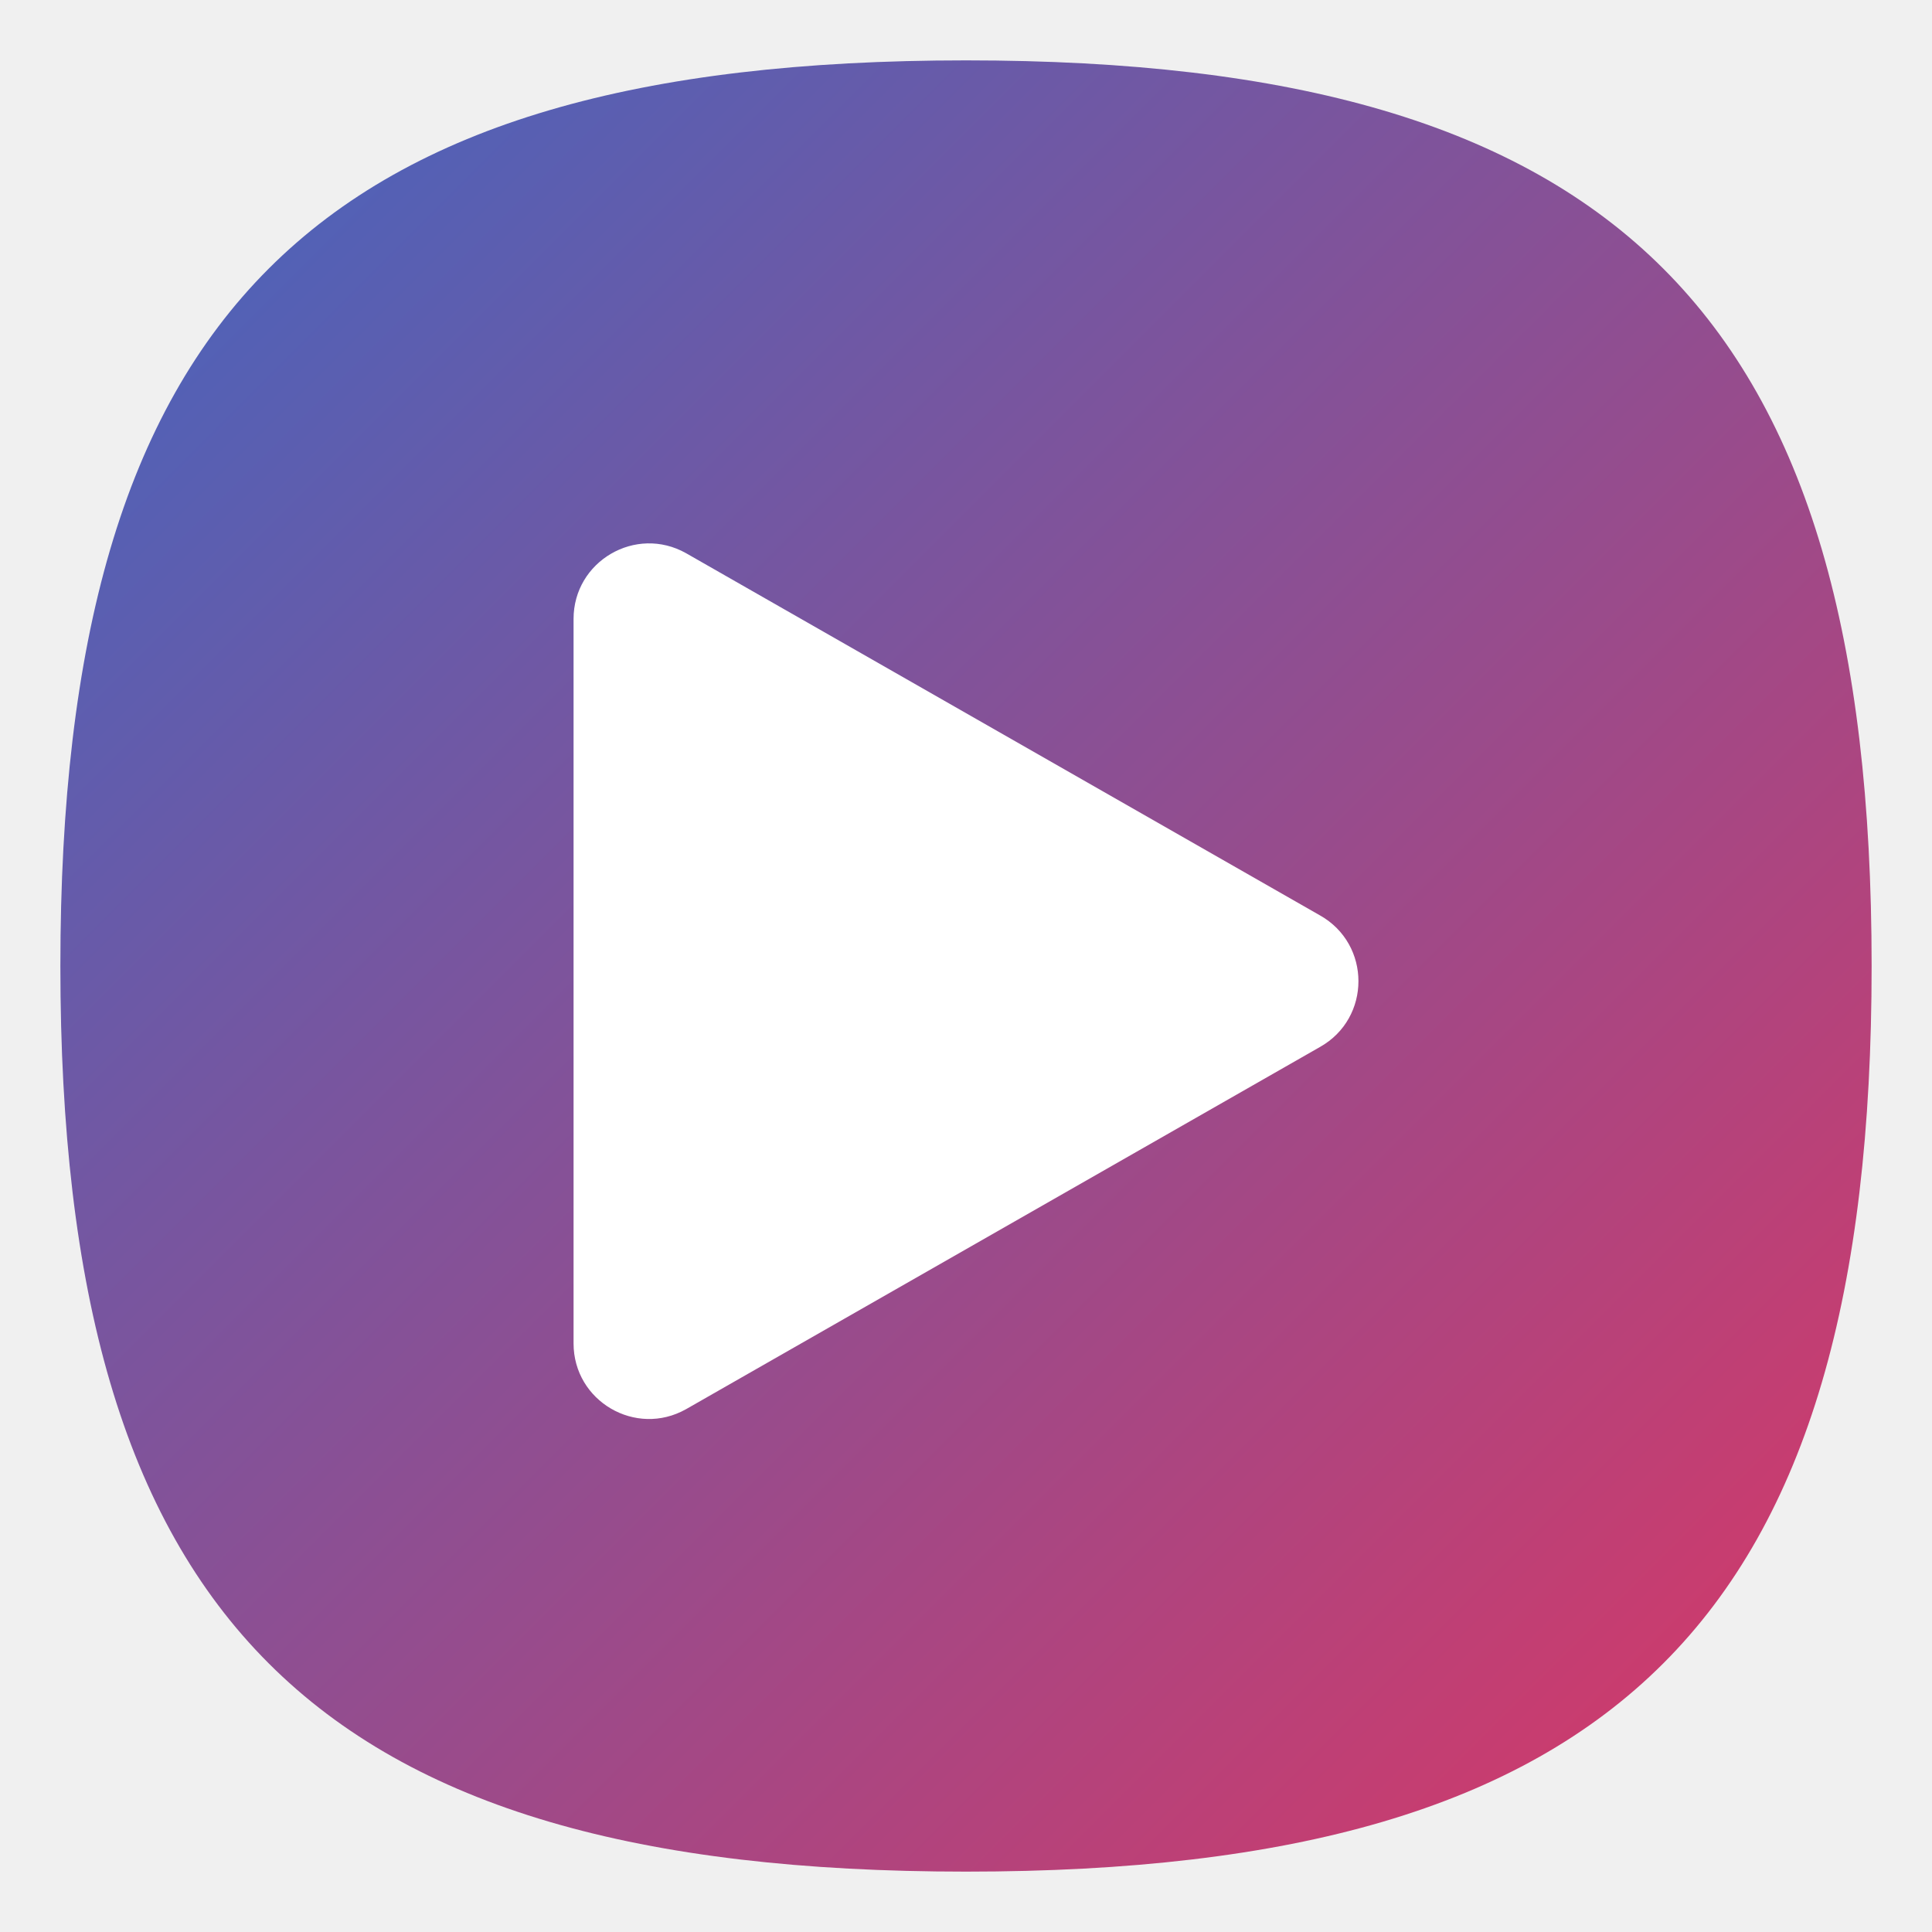
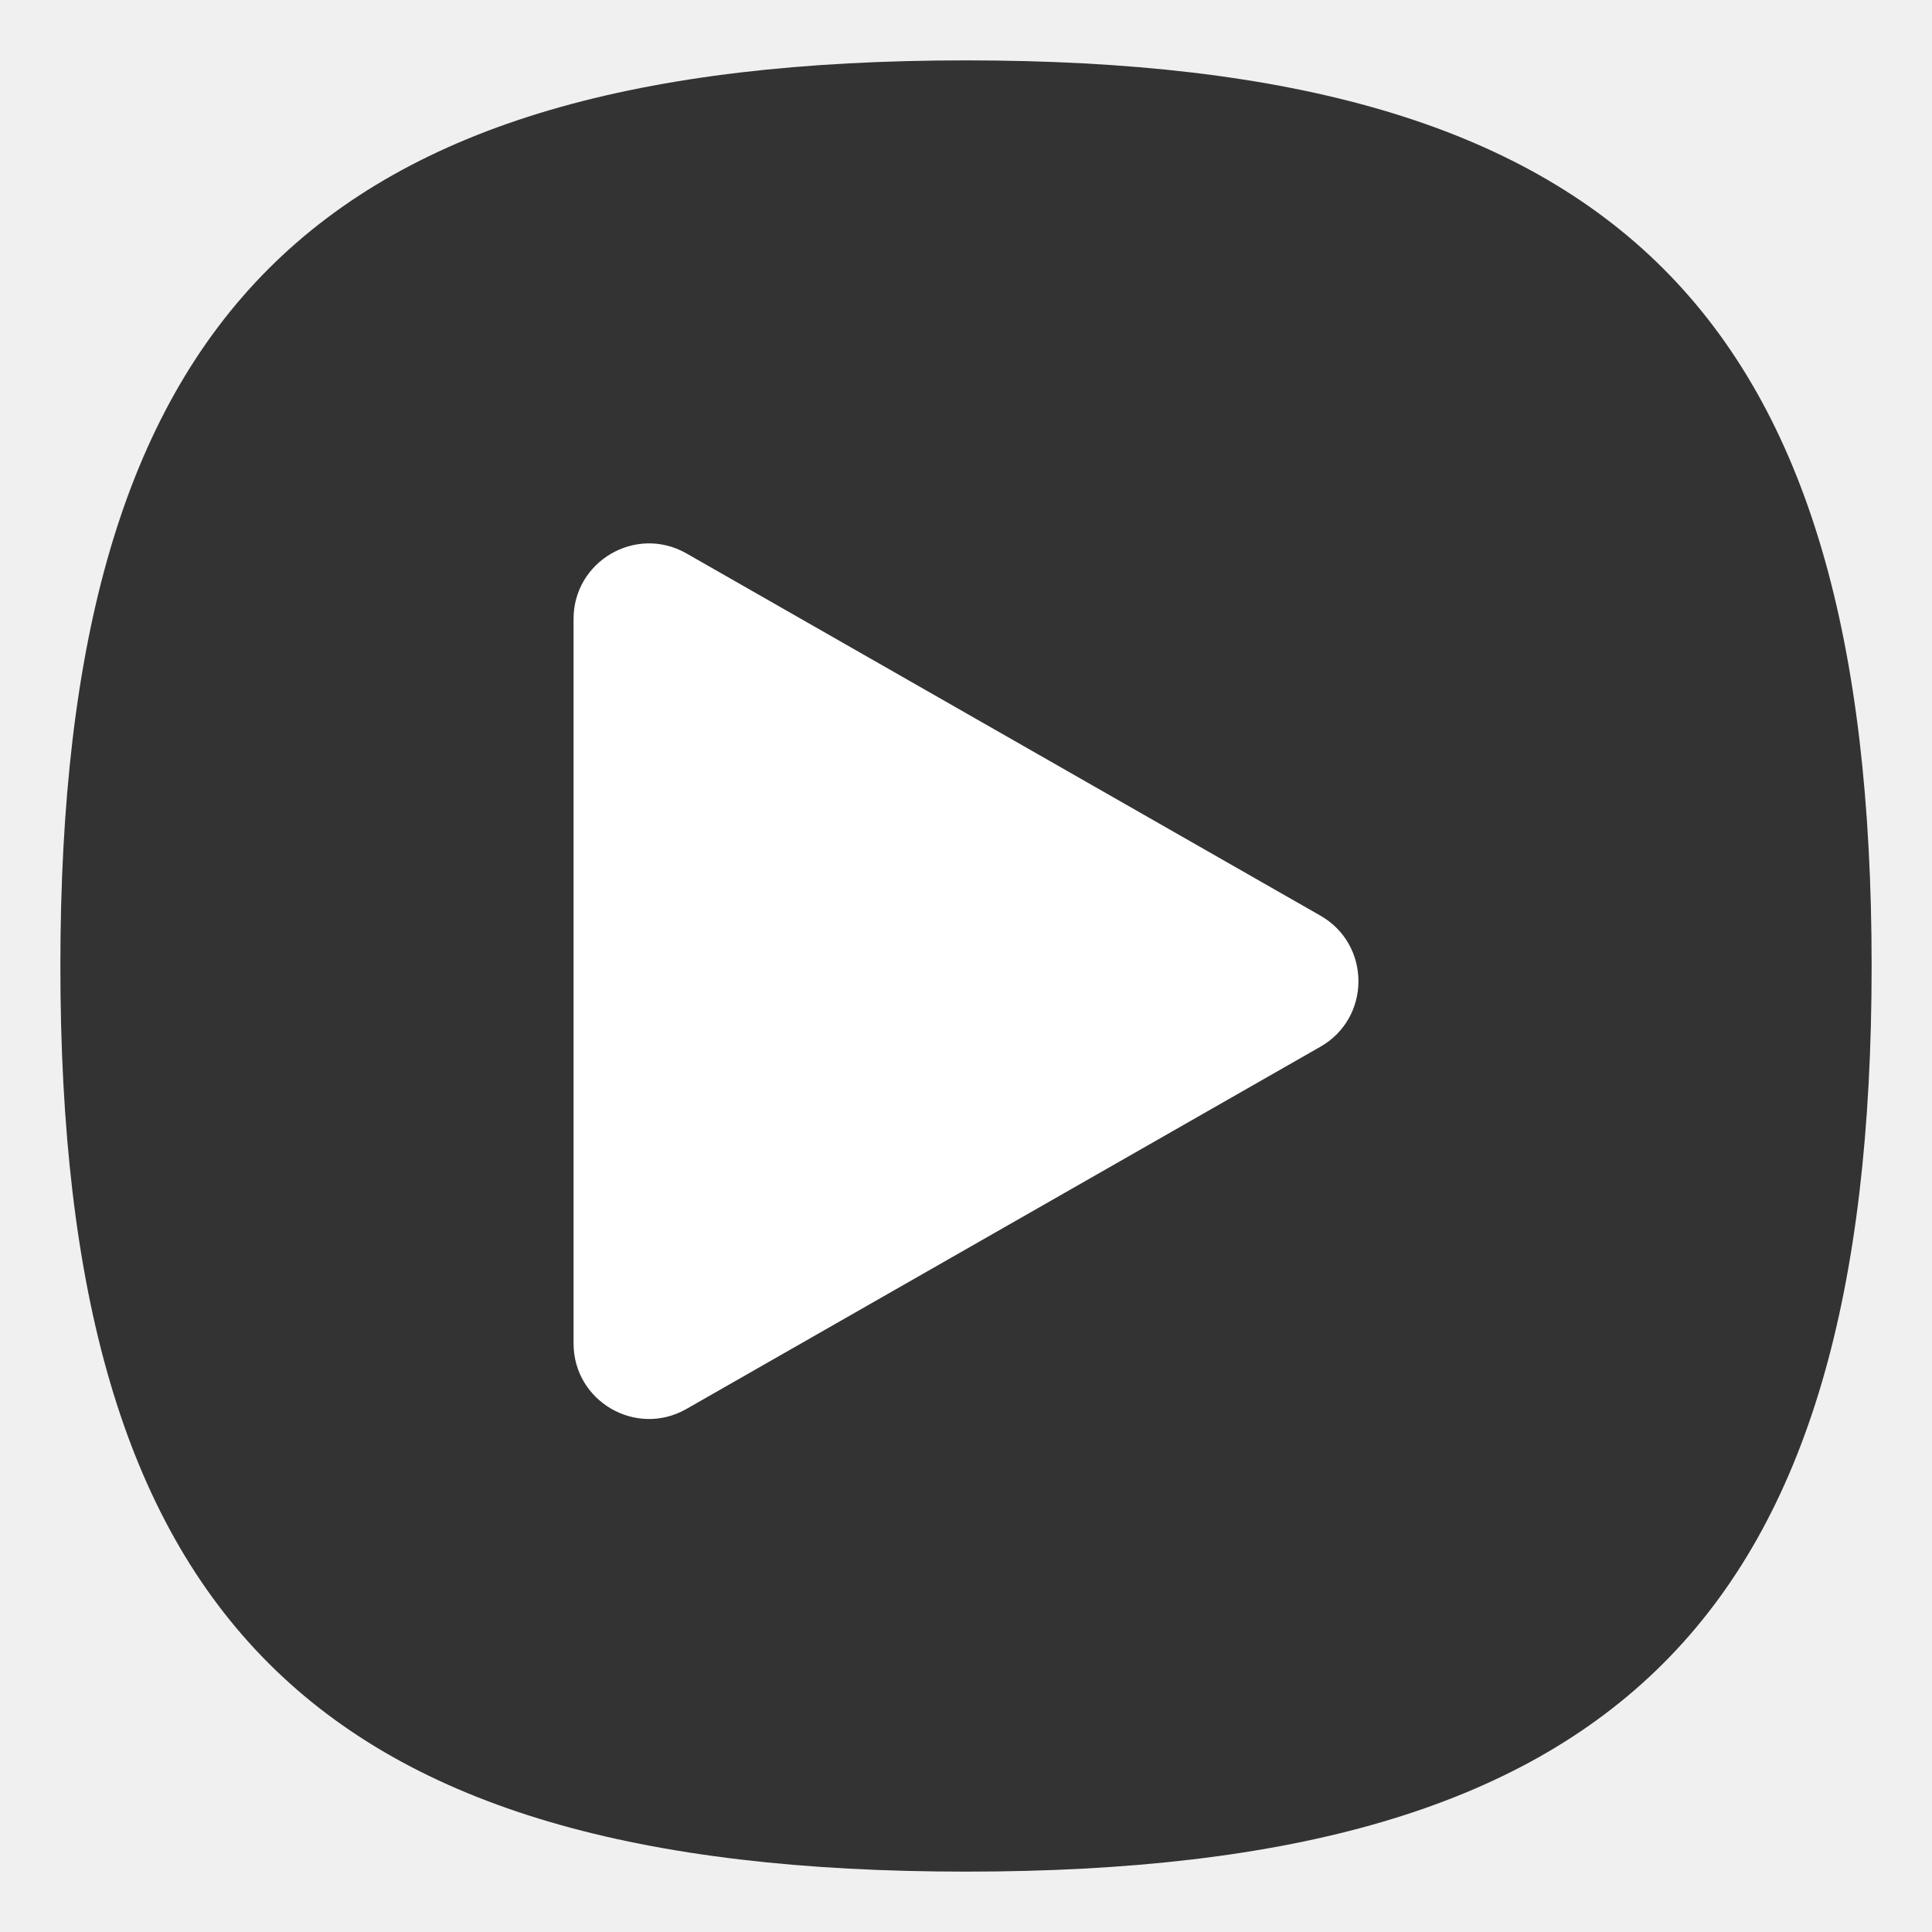
- <svg xmlns="http://www.w3.org/2000/svg" xmlns:xlink="http://www.w3.org/1999/xlink" viewbox="0 0 200 200" version="1.1" id="svg4" width="64" height="64">
-   <defs id="defs8">
-     <linearGradient id="linearGradient2073">
-       <stop style="stop-color:#3c68c3;stop-opacity:1" offset="0" id="stop2069" />
-       <stop style="stop-color:#e03561;stop-opacity:1" offset="1" id="stop2071" />
-     </linearGradient>
-     <linearGradient xlink:href="#linearGradient2073" id="linearGradient2075" x1="0" y1="0" x2="64" y2="64" gradientUnits="userSpaceOnUse" />
-   </defs>
-   <path d="M 2,32 C 2,10.4 10.4,2 32,2 53.6,2 62,10.4 62,32 62,53.6 53.6,62 32,62 10.4,62 2,53.6 2,32" id="path2" style="stroke-width:0.3;fill:url(#linearGradient2075);fill-opacity:1;stroke:none" />
+ <svg xmlns="http://www.w3.org/2000/svg" viewbox="0 0 200 200" version="1.1" id="svg4" width="64" height="64">
+   <defs id="defs8" />
+   <path d="M 2,32 C 2,10.4 10.4,2 32,2 53.6,2 62,10.4 62,32 62,53.6 53.6,62 32,62 10.4,62 2,53.6 2,32" id="path2" style="stroke-width:0.3;fill:#333333;fill-opacity:1;stroke:none" />
  <path style="color:#000000;fill:#ffffff;fill-opacity:1;stroke:none;stroke-width:1;stroke-linecap:round;stroke-linejoin:round;-inkscape-stroke:none" d="M 22.726,18.325 C 21.059,17.387 18.999,18.592 19,20.504 v 23.998 c -6.37e-4,1.913 2.059,3.118 3.726,2.179 L 43.725,34.683 c 0.425,-0.239 0.744,-0.571 0.956,-0.95 C 44.894,33.354 45,32.929 45,32.503 c 0,-0.425 -0.106,-0.851 -0.319,-1.23 -0.213,-0.379 -0.531,-0.711 -0.956,-0.95 z" id="path1477" />
</svg>
